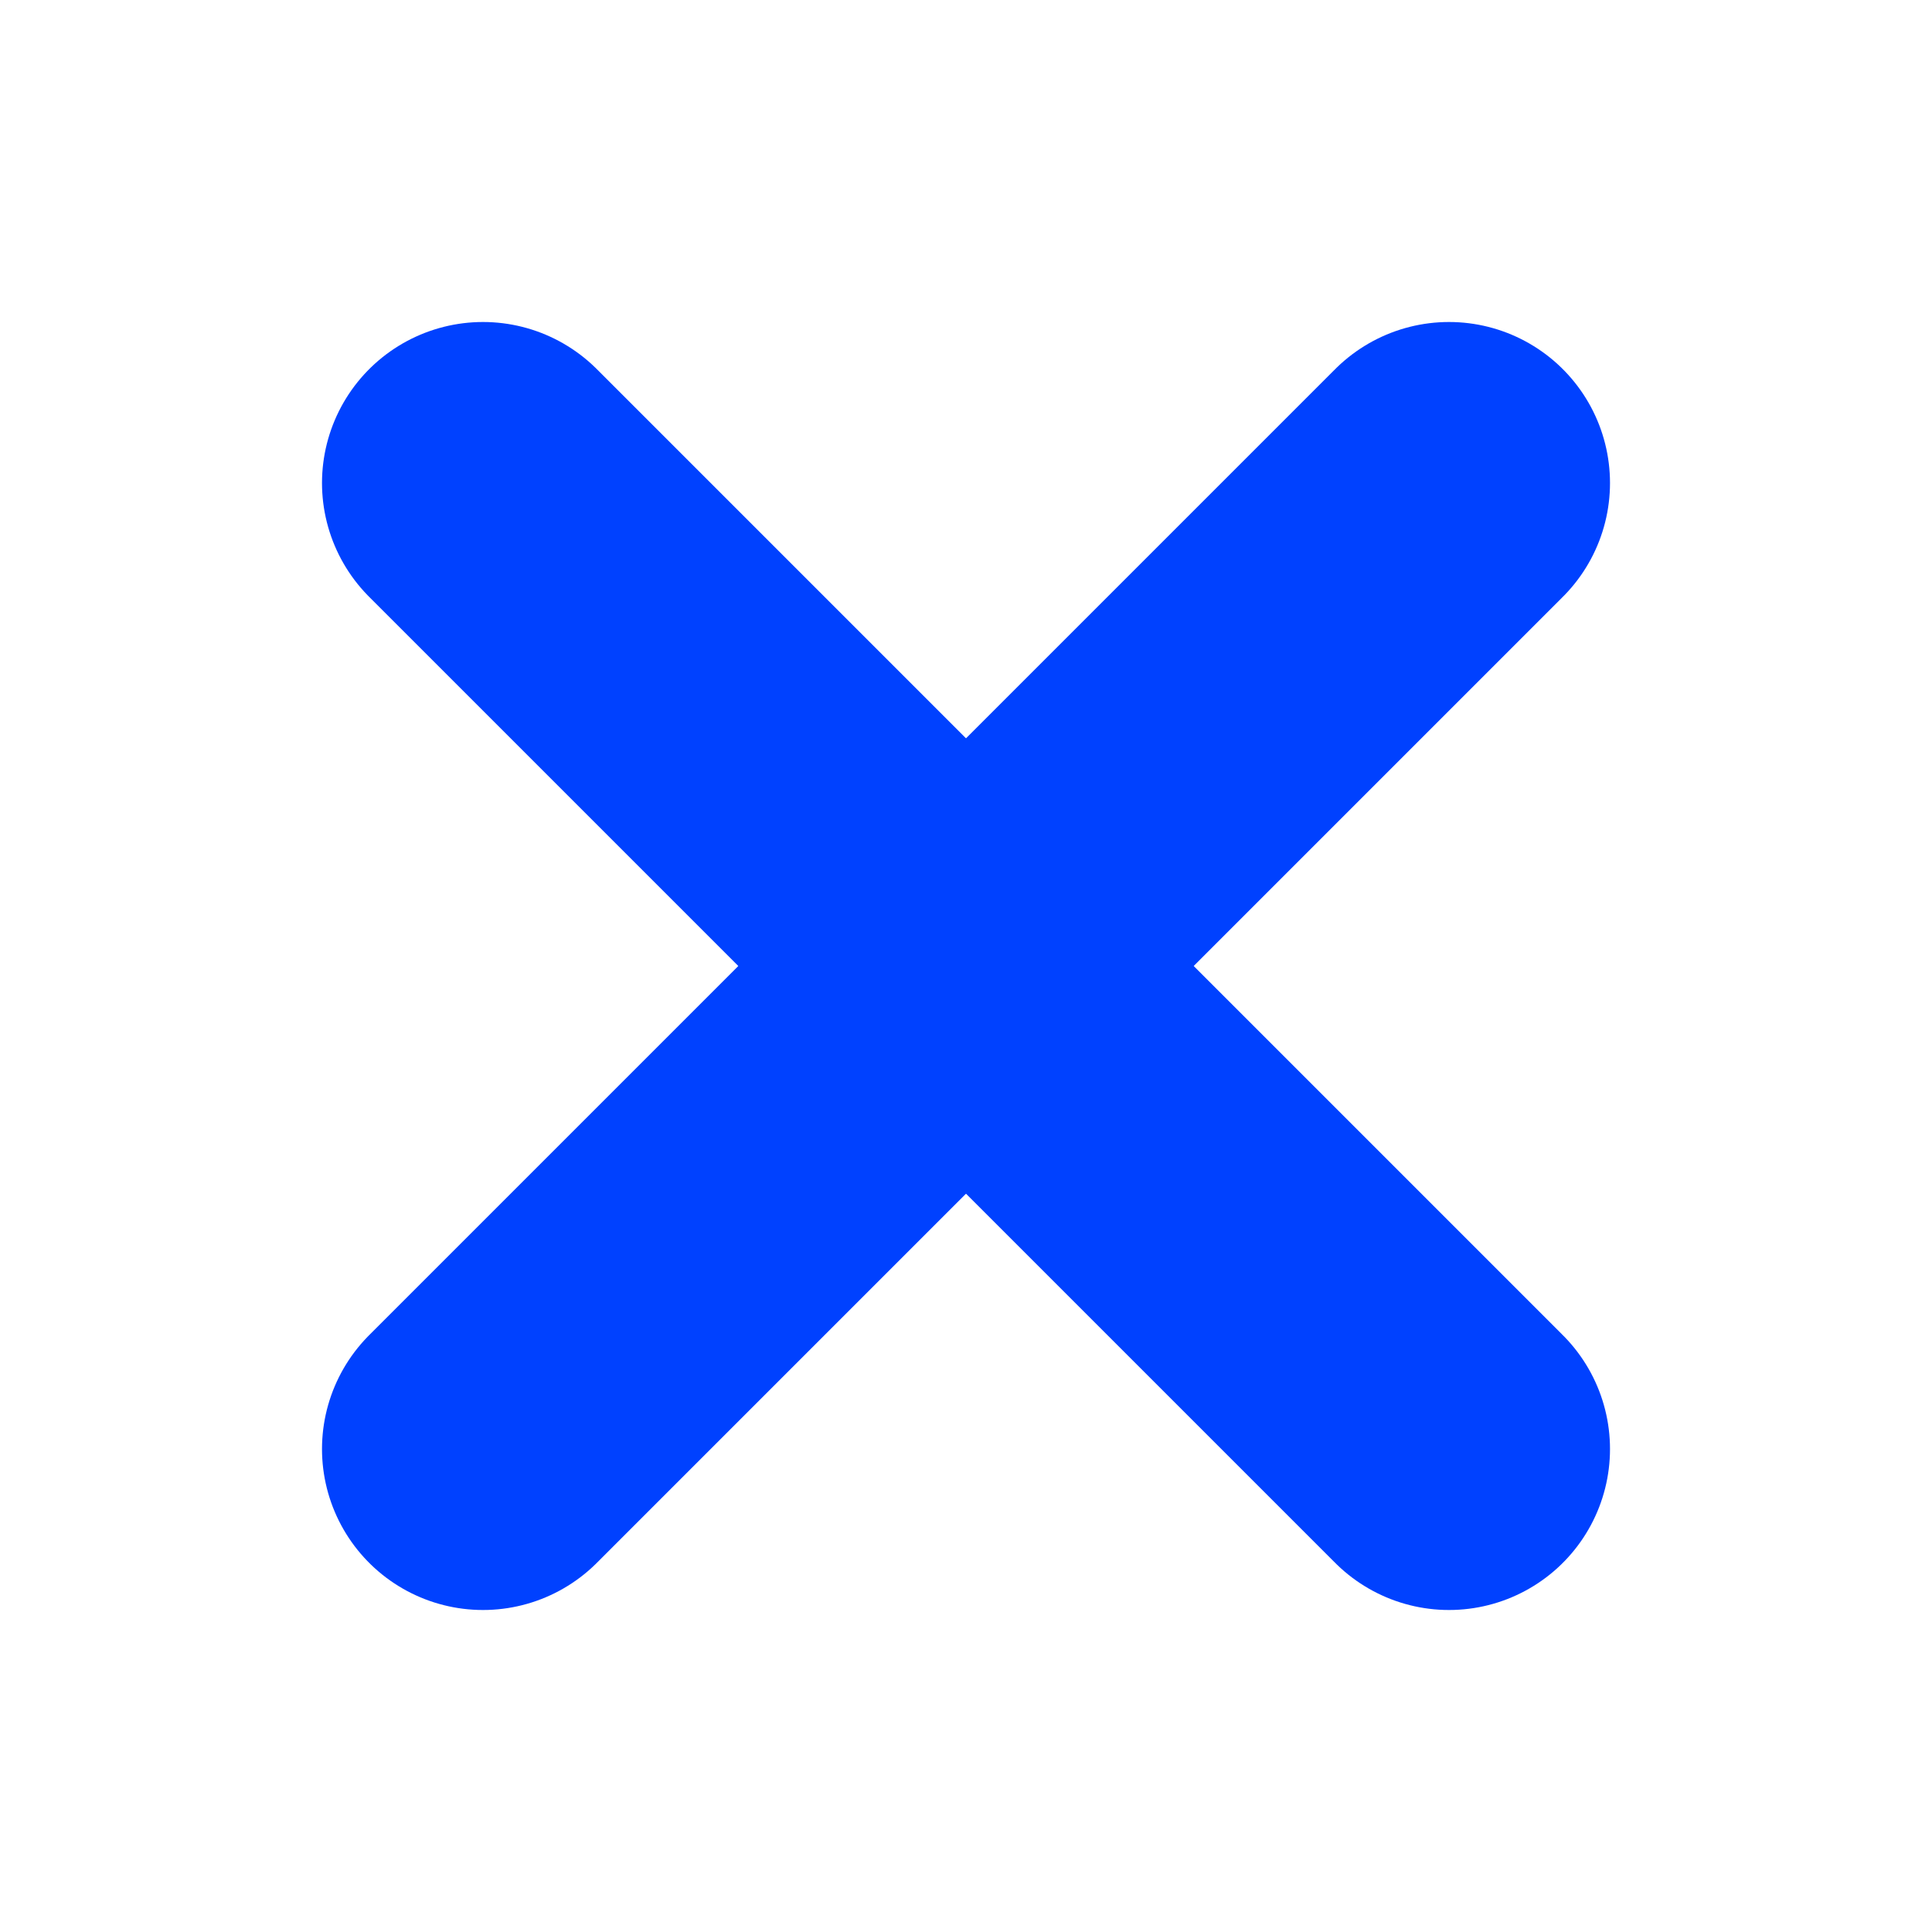
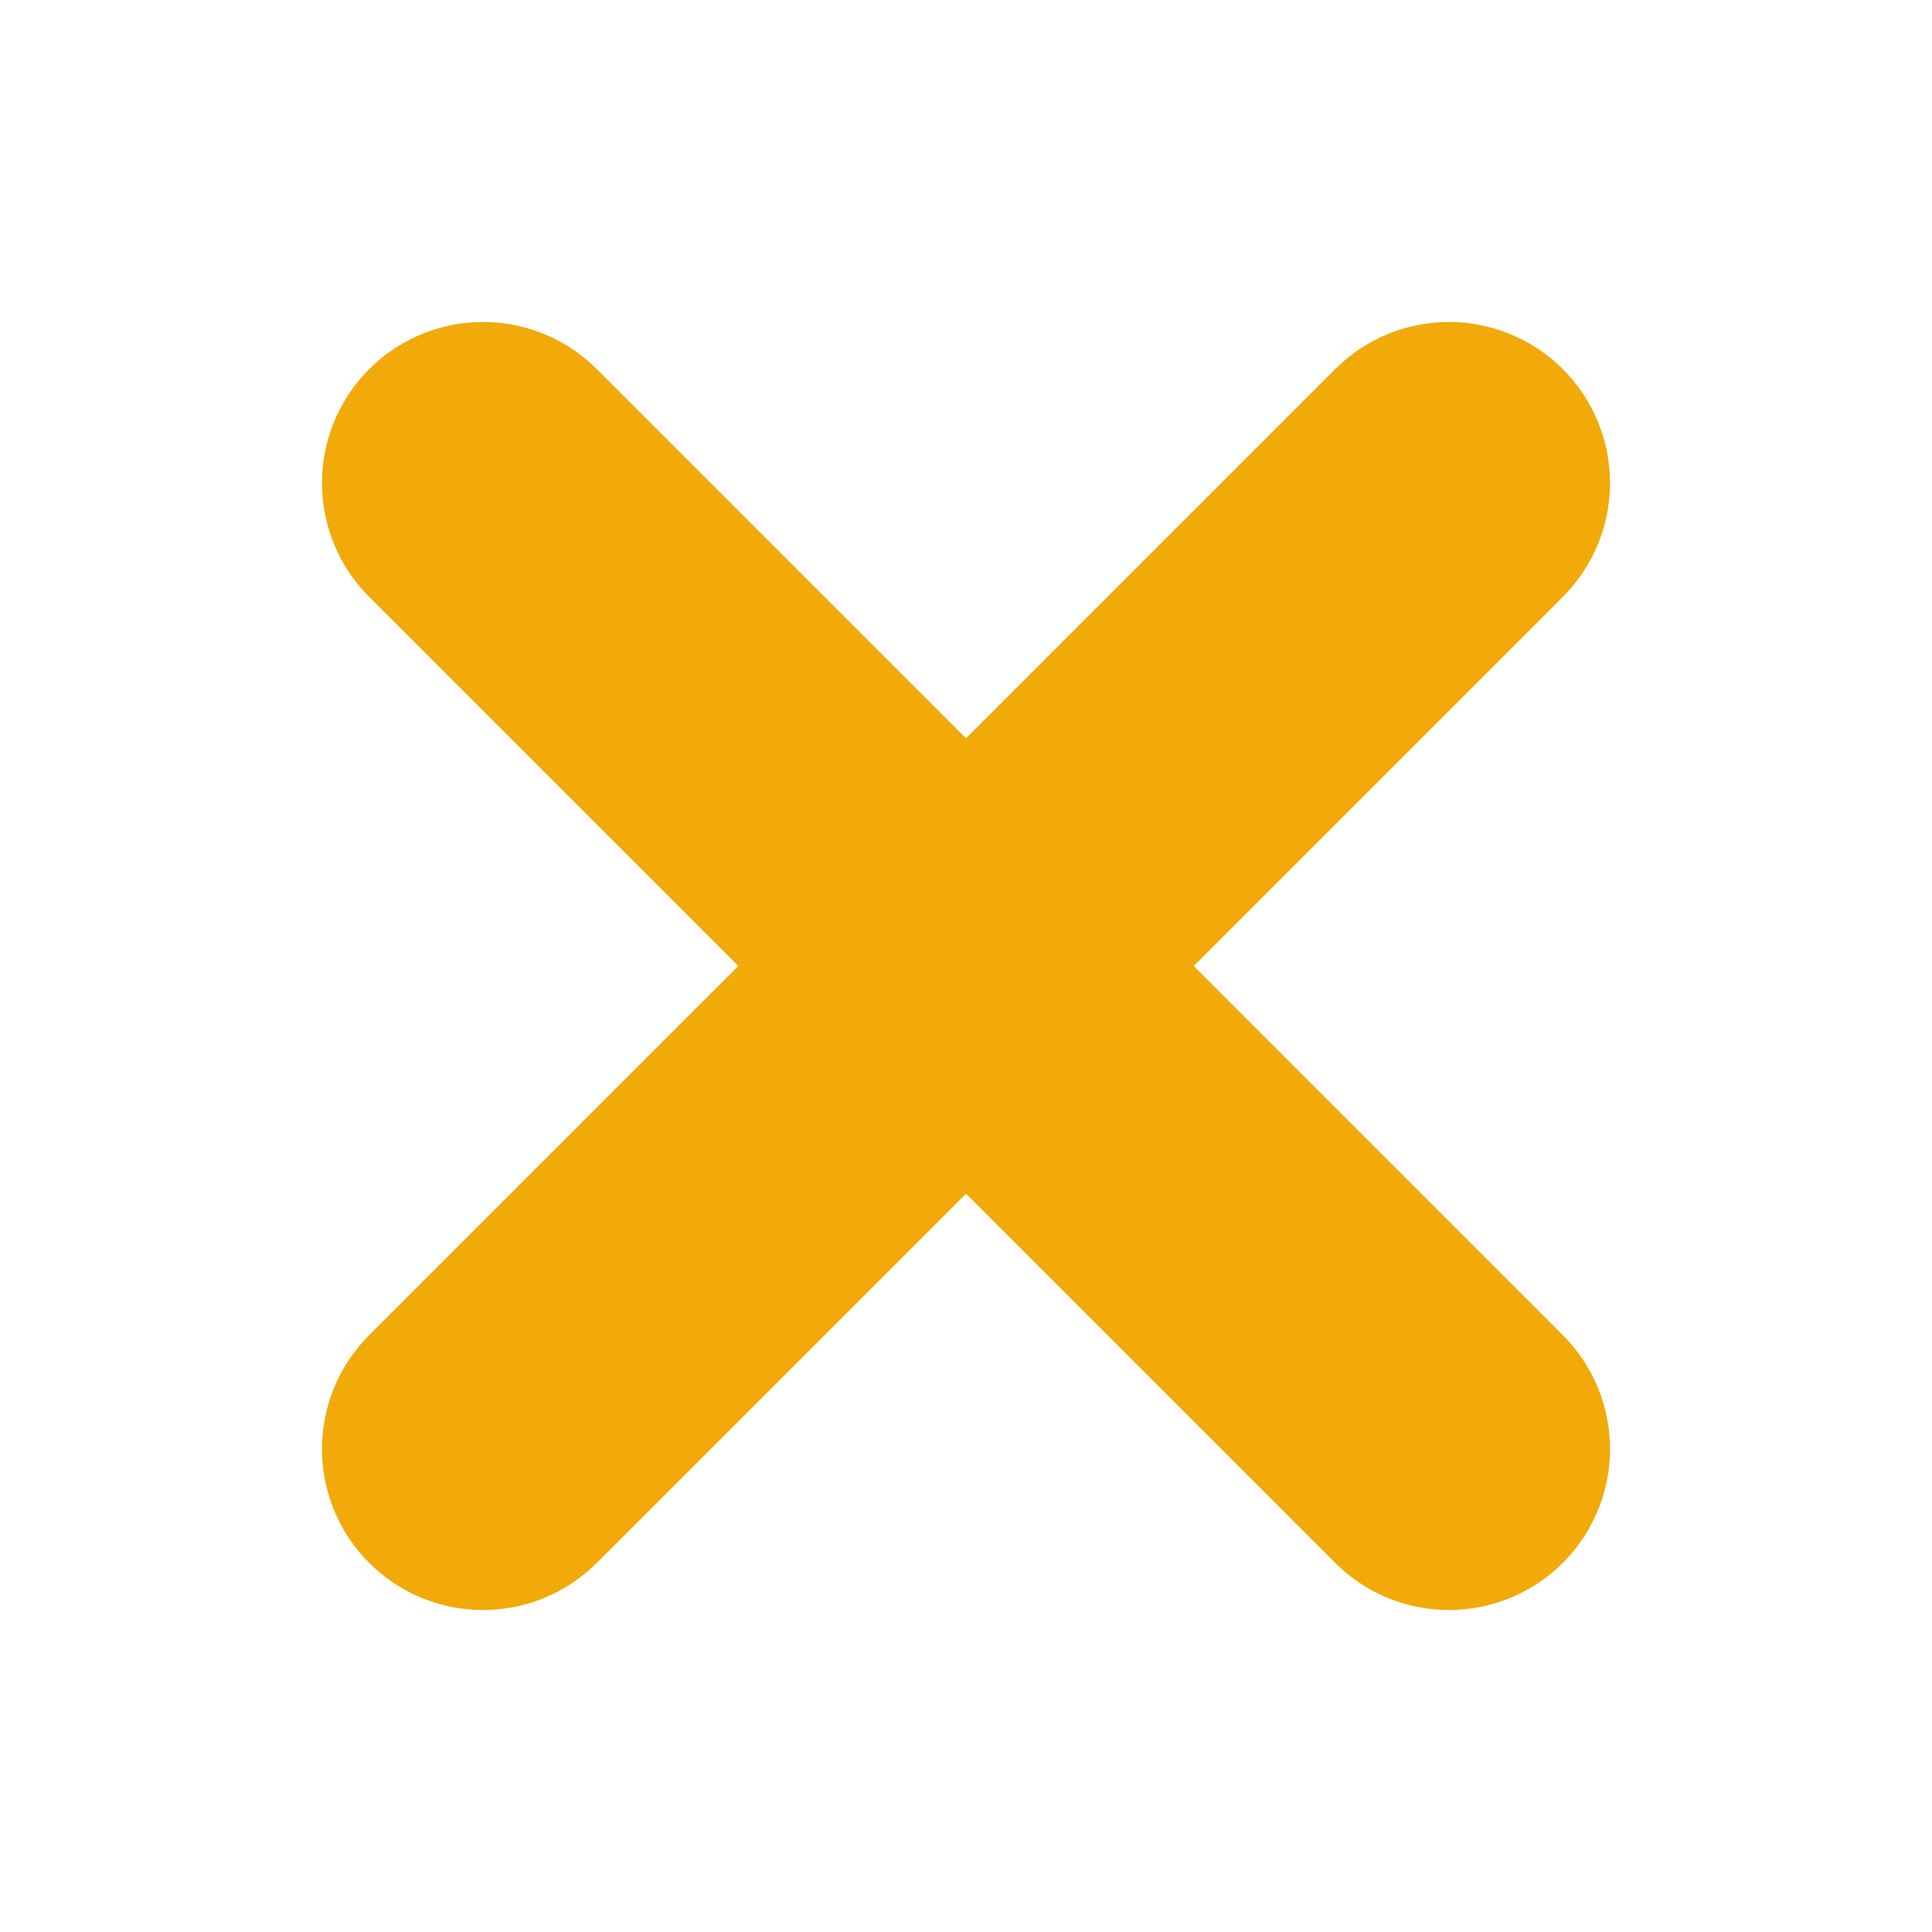
<svg xmlns="http://www.w3.org/2000/svg" width="18px" height="18px" viewBox="0 0 18 18" version="1.1">
  <defs />
  <g id="Cross-Accent" stroke="none" stroke-width="1" fill="none" fill-rule="evenodd" stroke-linecap="round" stroke-linejoin="round">
-     <path d="M4.5,13.5 L13.5,4.5" id="Path-2" stroke="#0041FF" stroke-width="3" transform="translate(9, 9) scale(-1, 1) translate(-9, -9) " />
-     <path d="M4.5,13.5 L13.5,4.5" id="Path-2" stroke="#0041FF" stroke-width="3" />
+     <path d="M4.5,13.5 L13.5,4.5" id="Path-2" stroke="#f1aa09" stroke-width="3" transform="translate(9, 9) scale(-1, 1) translate(-9, -9) " />
+     <path d="M4.5,13.5 L13.5,4.5" id="Path-2" stroke="#f1aa09" stroke-width="3" />
  </g>
</svg>
